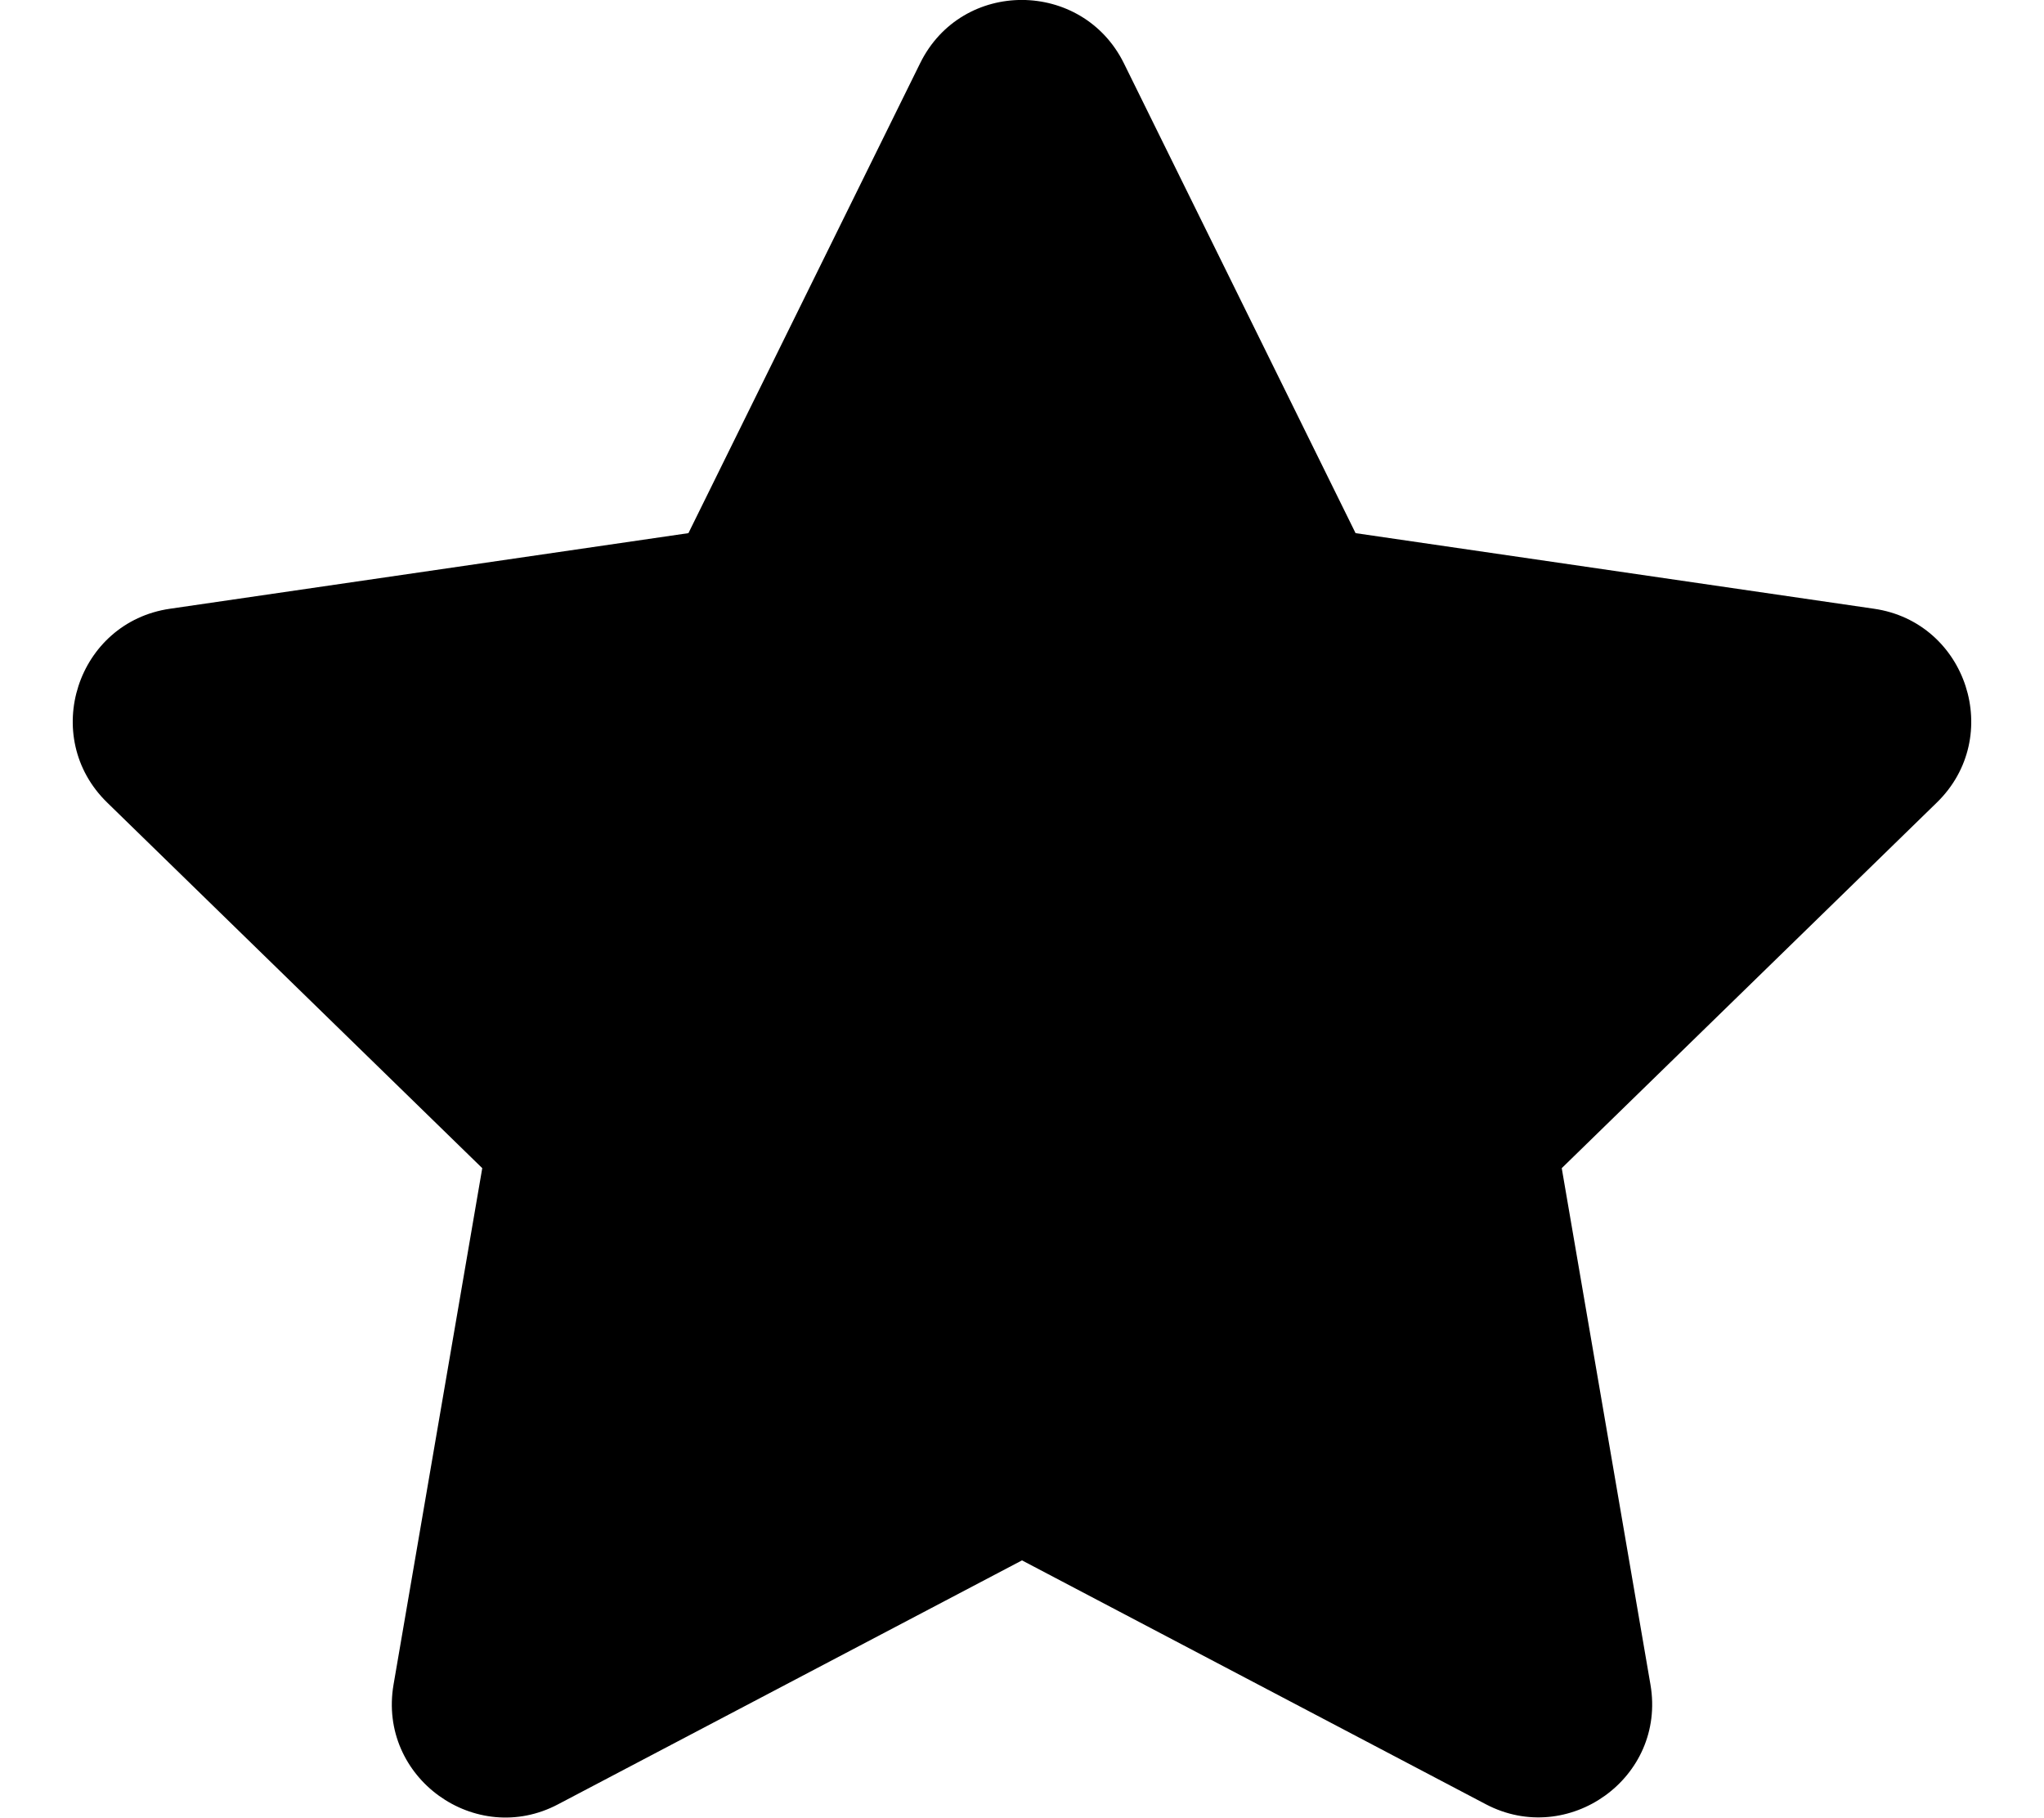
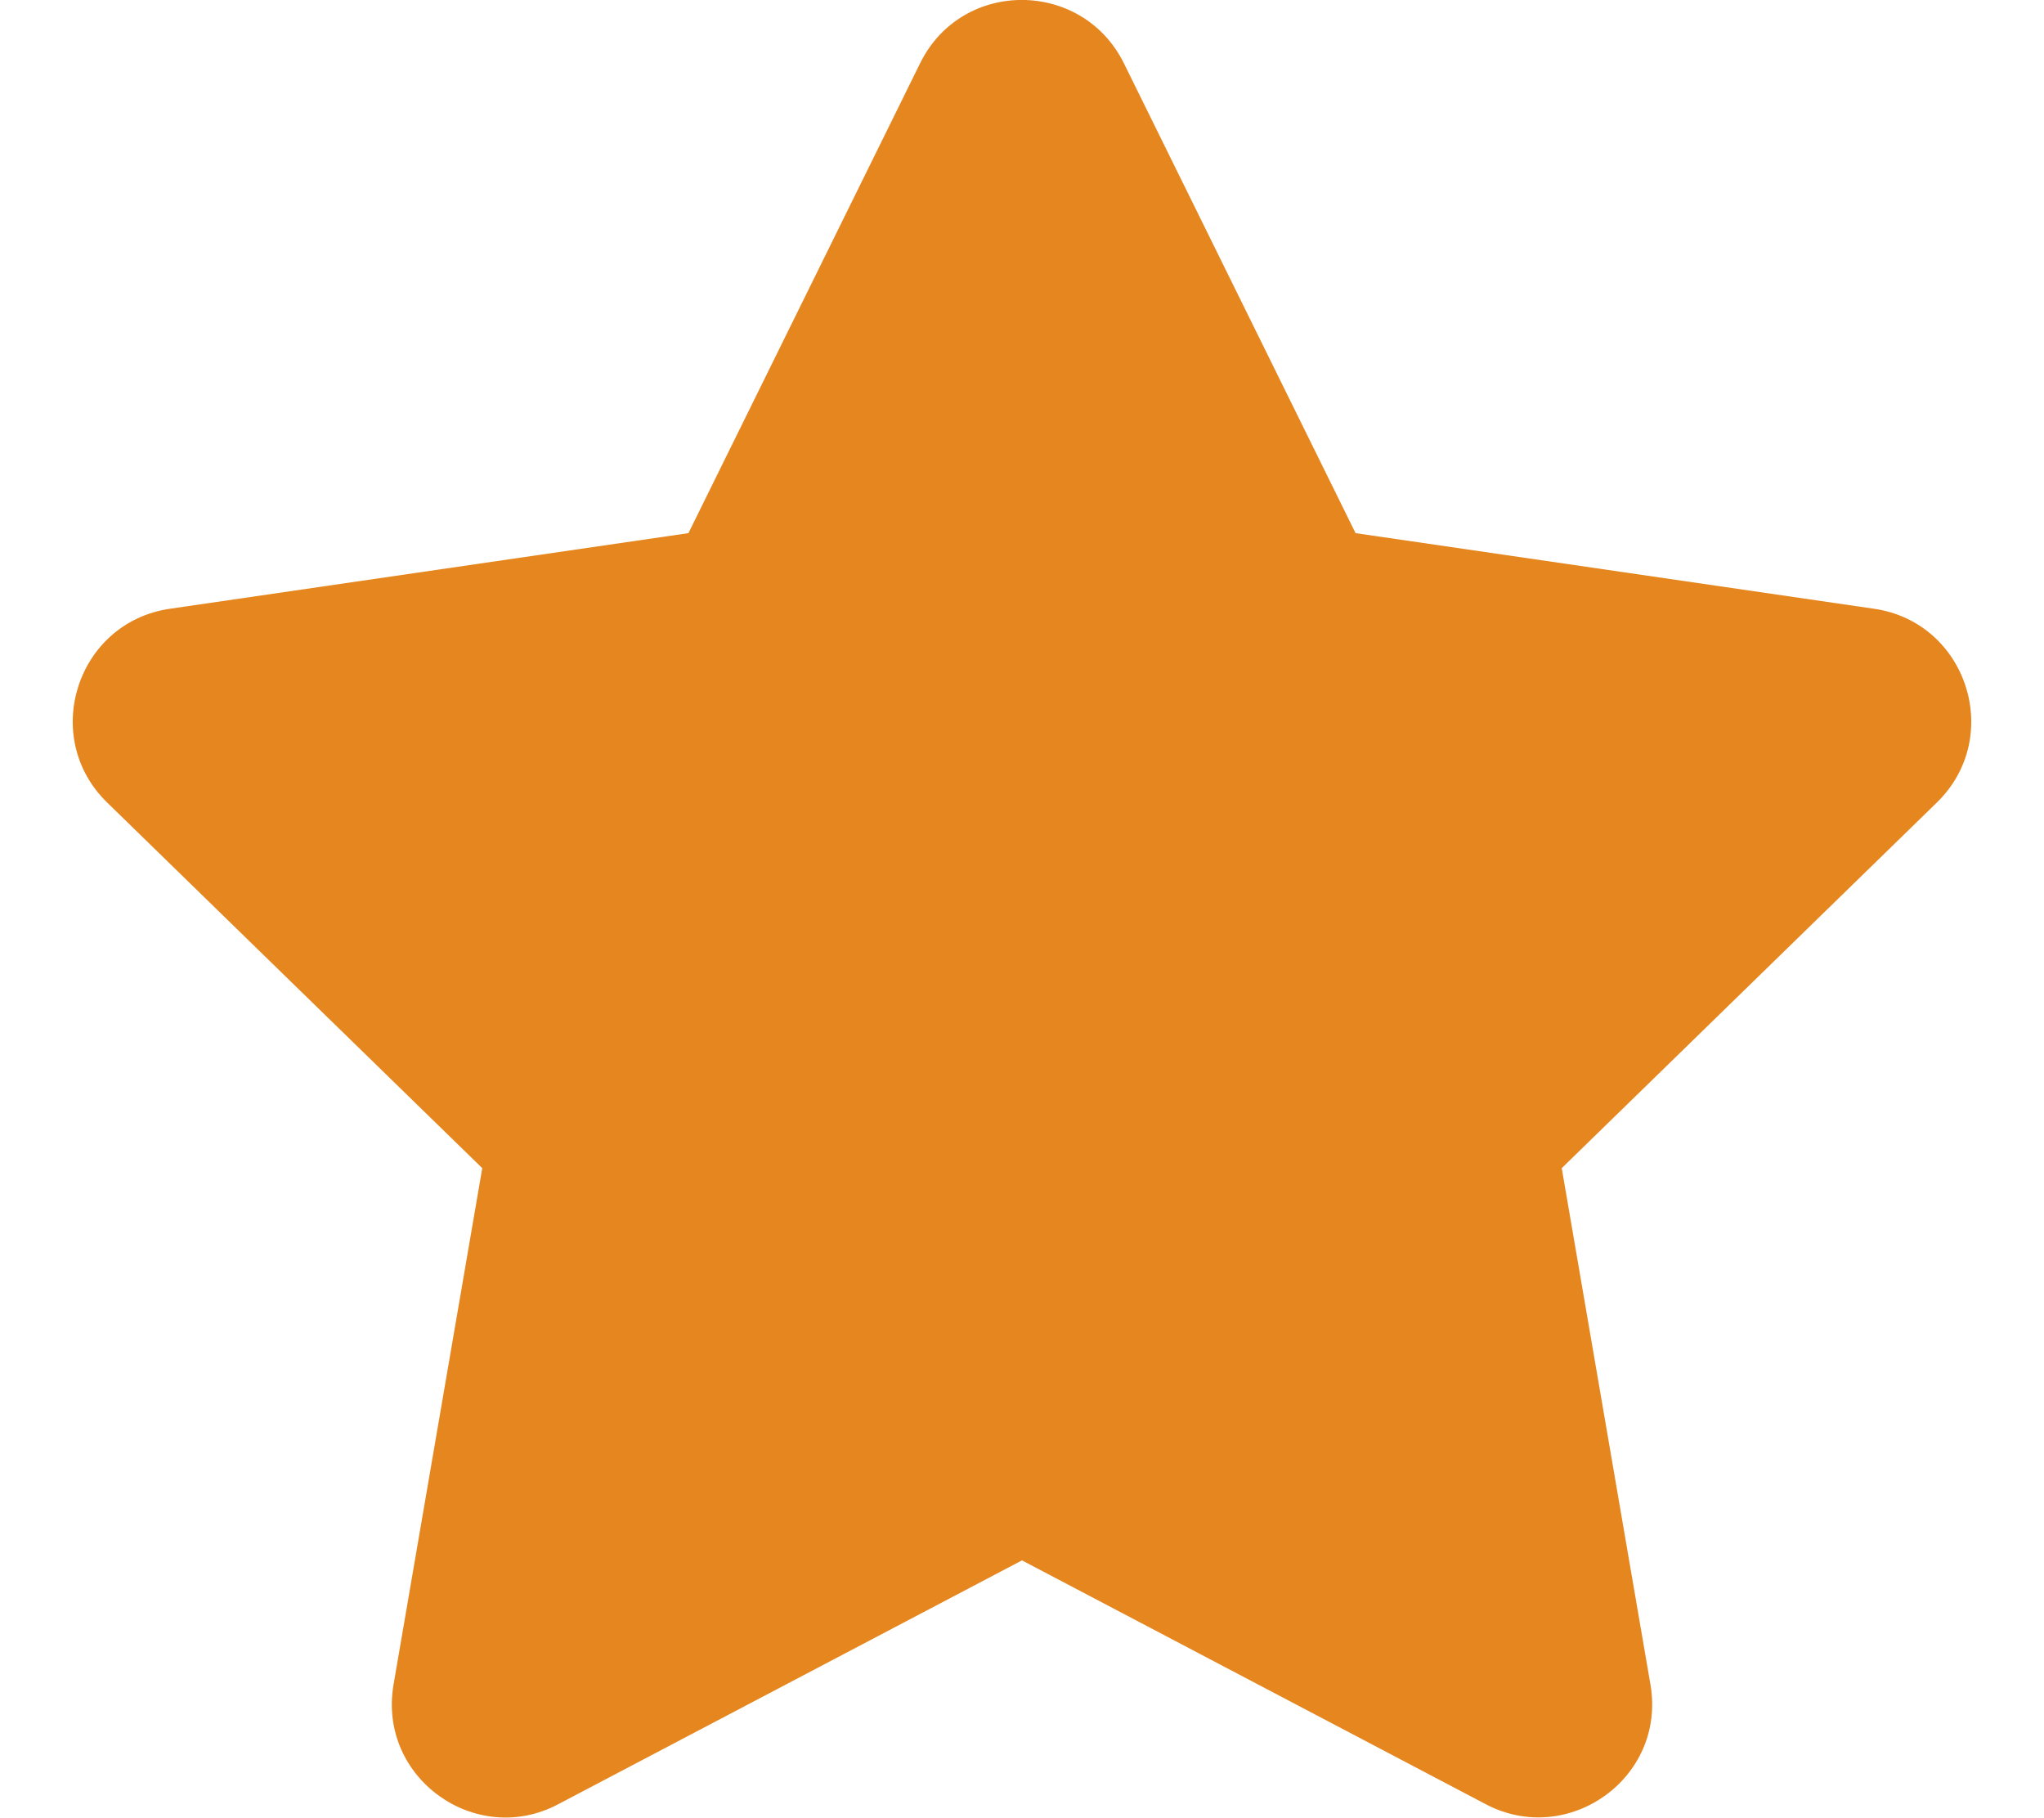
<svg xmlns="http://www.w3.org/2000/svg" aria-hidden="true" focusable="false" data-prefix="fas" data-icon="star" class="svg-inline--fa fa-star fa-w-18" role="img" viewBox="0 0 576 512">
-   <path fill="currentColor" d="M259.3 17.8L194 150.2 47.9 171.5c-26.2 3.8-36.7 36.1-17.7 54.6l105.7 103-25 145.5c-4.5 26.3 23.2 46 46.4 33.7L288 439.6l130.7 68.7c23.2 12.2 50.9-7.4 46.4-33.7l-25-145.5 105.7-103c19-18.5 8.5-50.8-17.7-54.6L382 150.2 316.7 17.8c-11.7-23.6-45.6-23.9-57.4 0z" />
+   <path fill="#e5861f" d="M259.3 17.8L194 150.2 47.9 171.5c-26.2 3.8-36.7 36.1-17.7 54.6l105.7 103-25 145.5c-4.5 26.3 23.2 46 46.4 33.7L288 439.6l130.7 68.7c23.2 12.2 50.9-7.4 46.4-33.7l-25-145.5 105.7-103c19-18.5 8.5-50.8-17.7-54.6L382 150.2 316.7 17.8c-11.7-23.6-45.6-23.9-57.4 0z" />
</svg>
